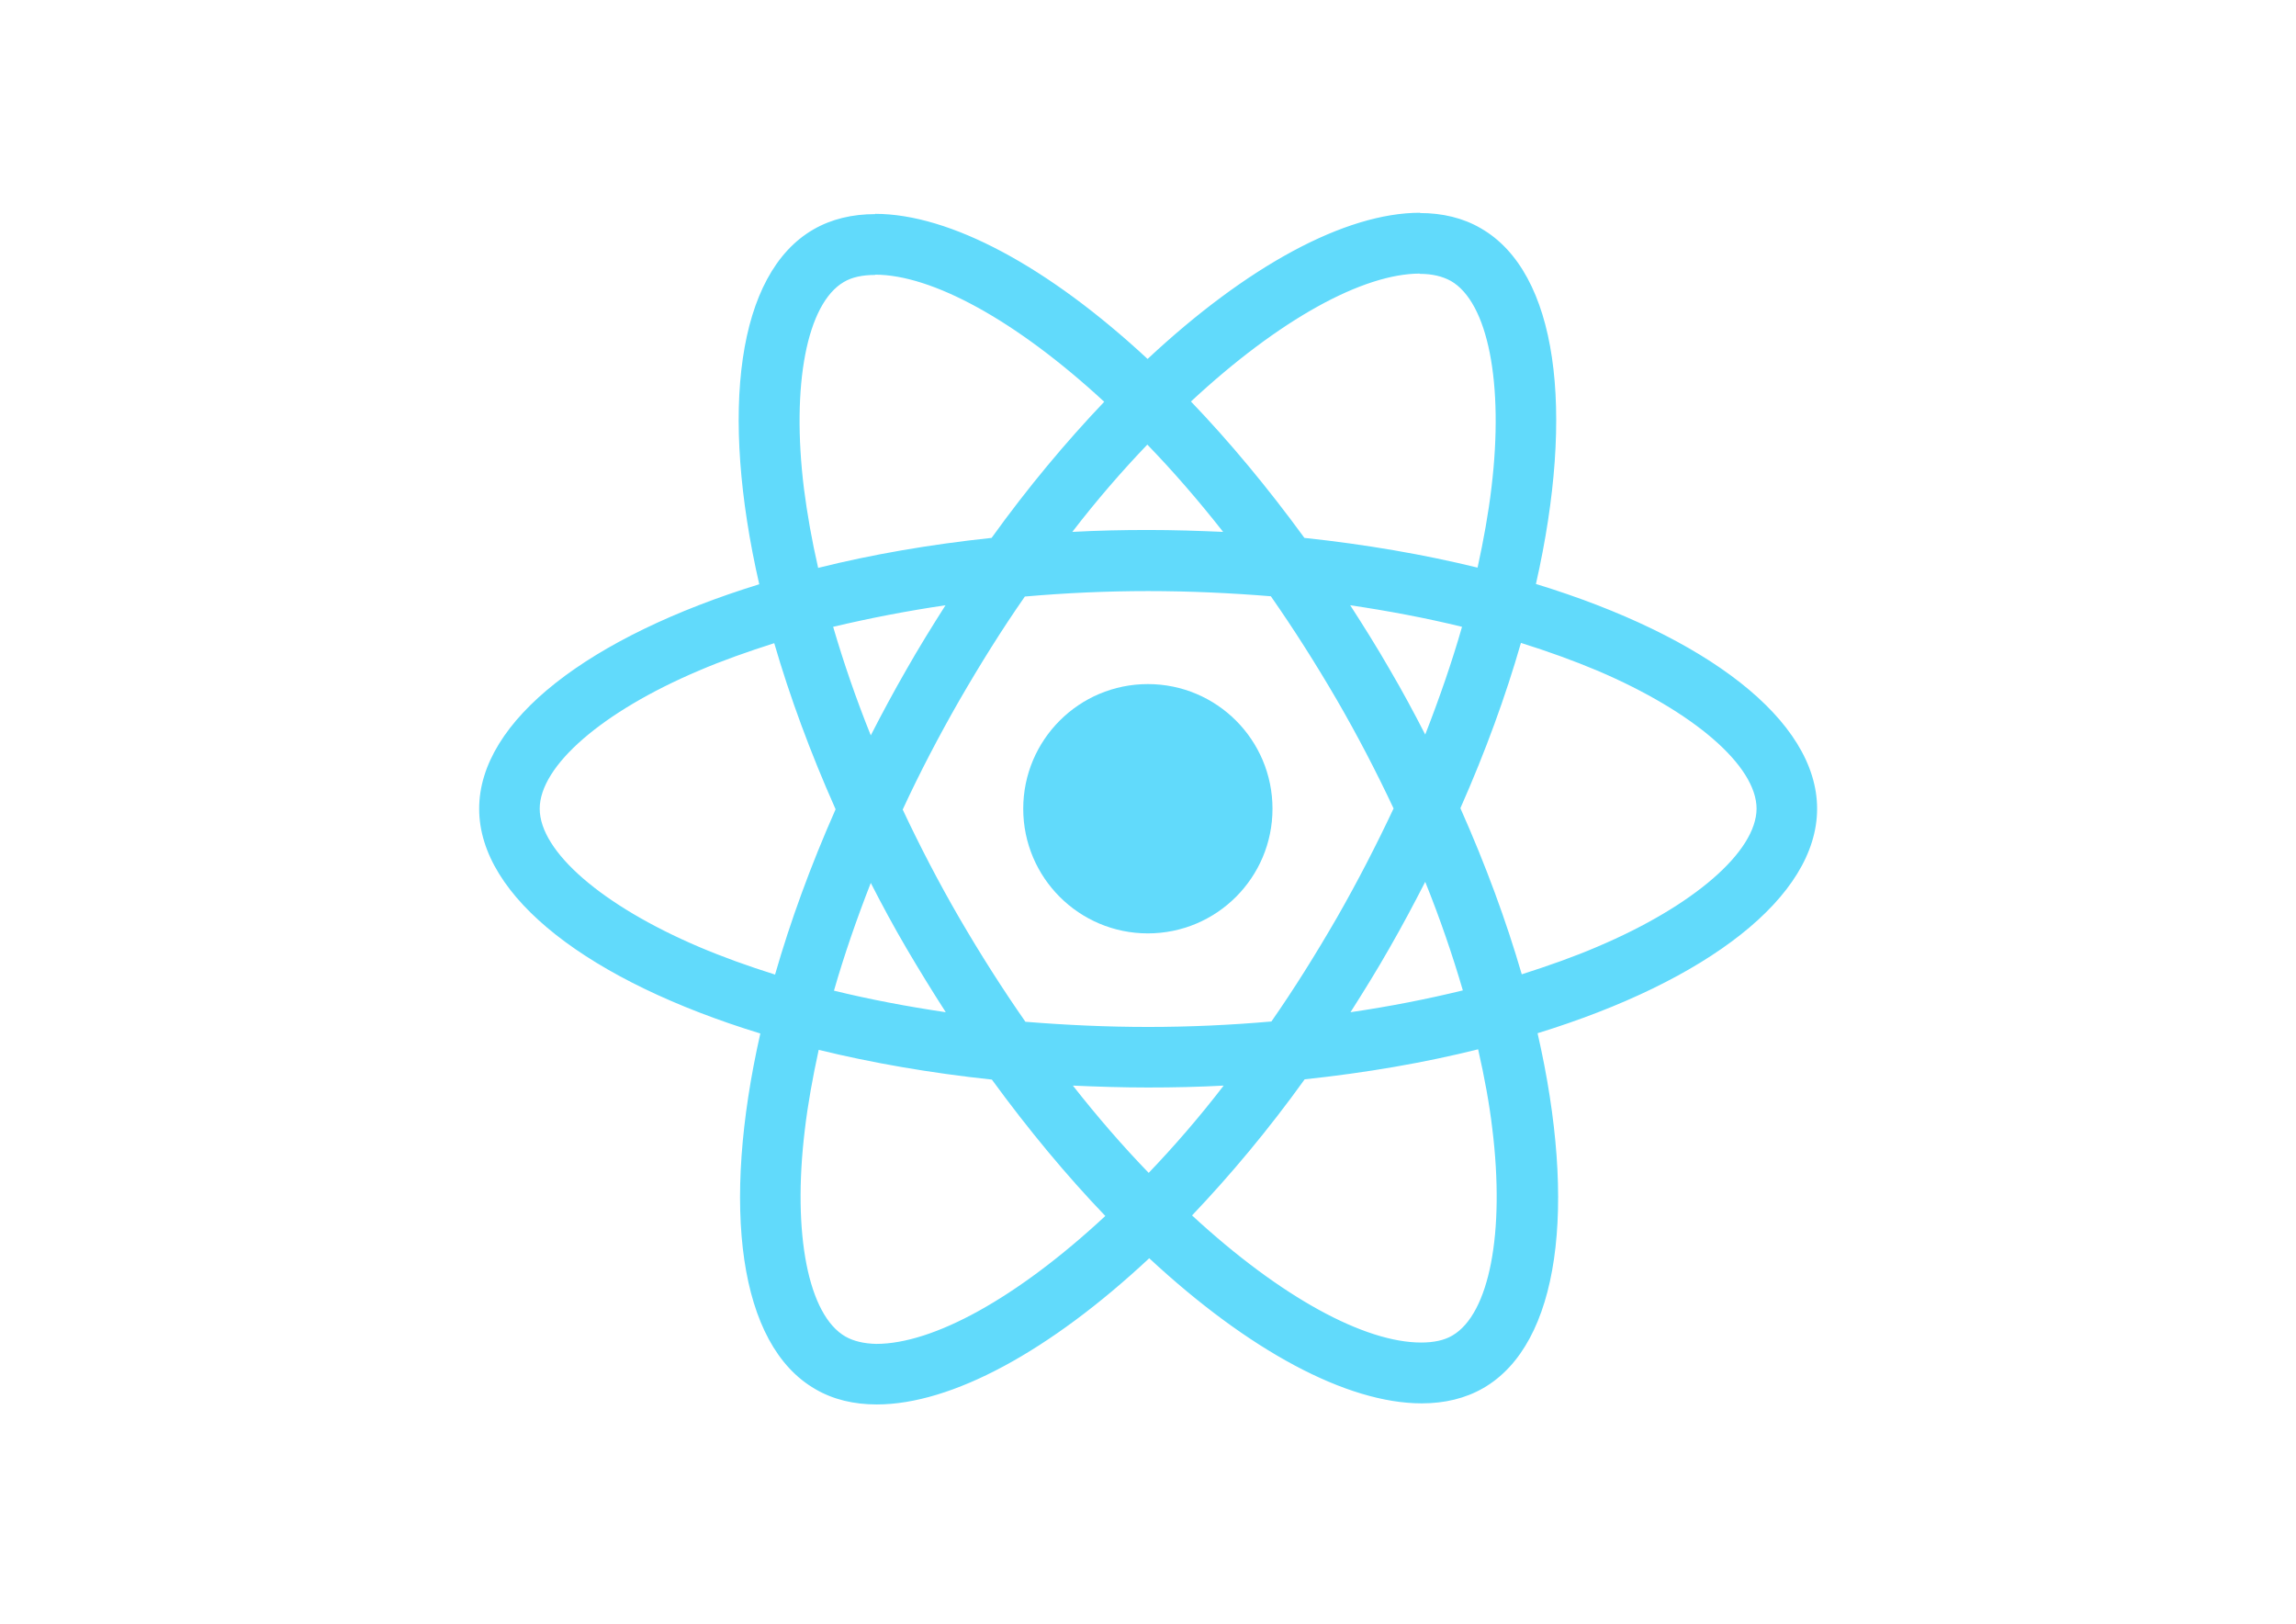
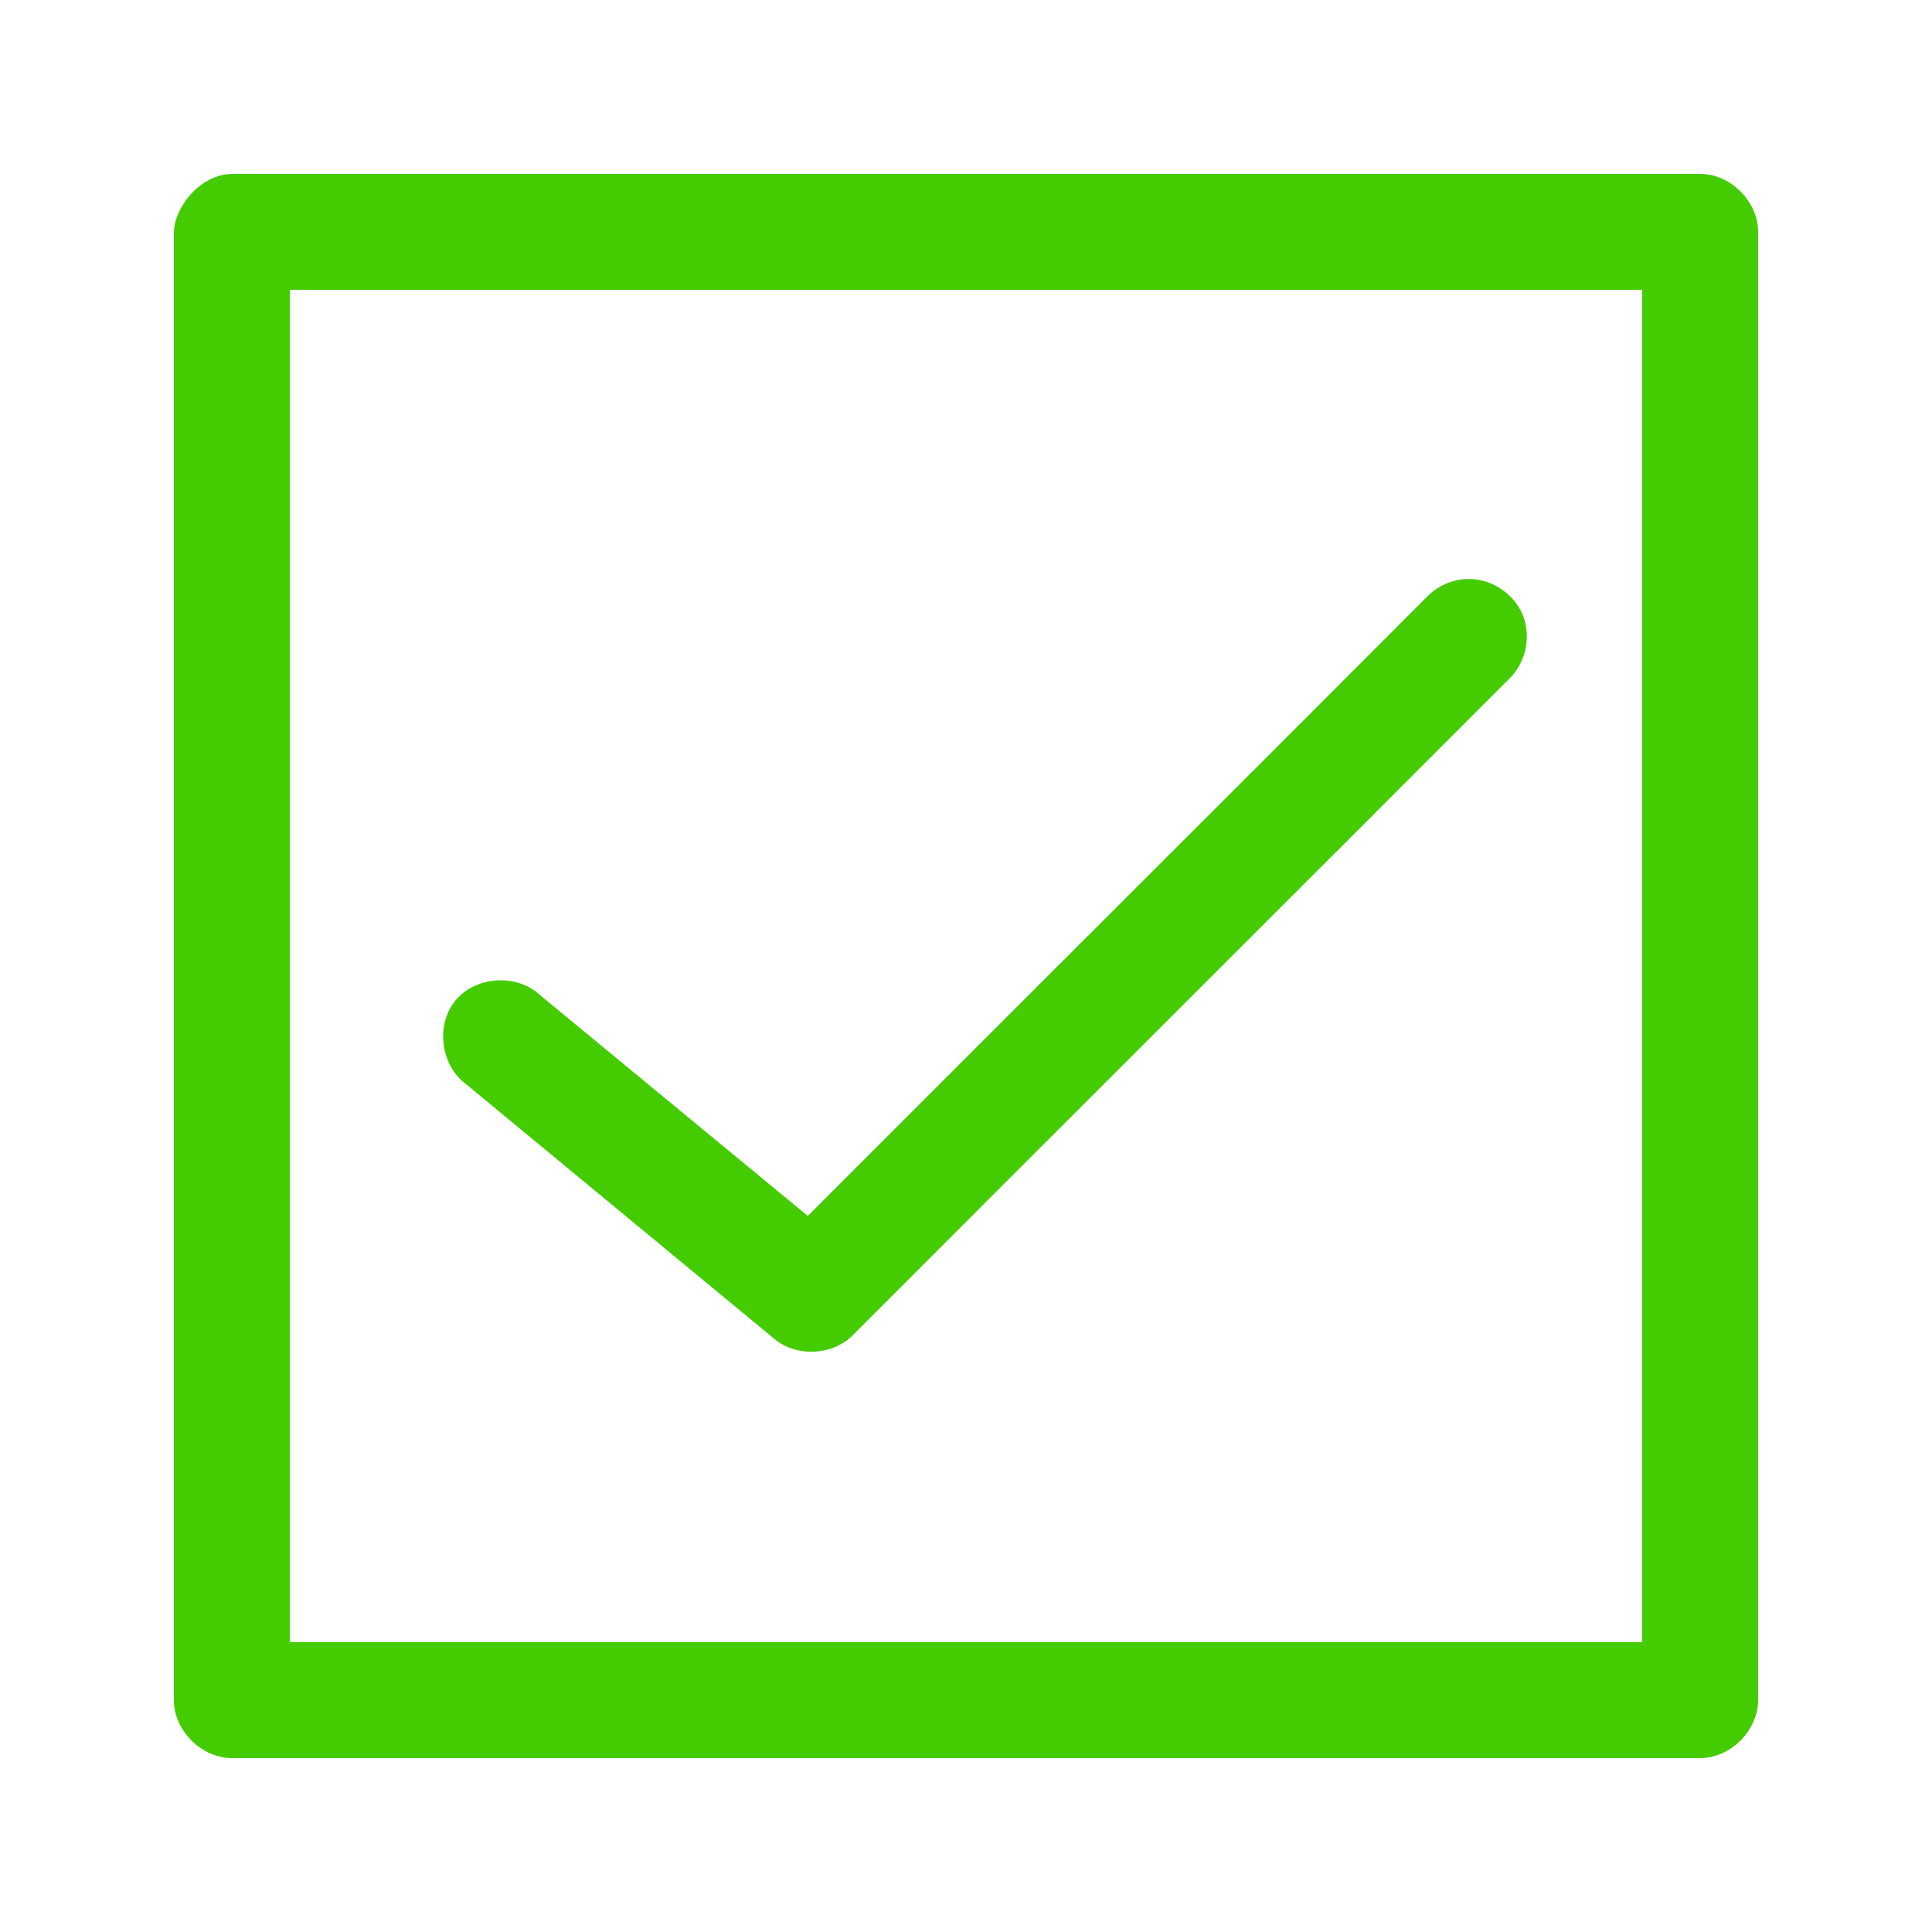
- <svg xmlns="http://www.w3.org/2000/svg" viewBox="0 0 841.9 595.3">
-   <g fill="#61DAFB">
-     <path d="M666.3 296.5c0-32.5-40.7-63.3-103.1-82.4 14.4-63.6 8-114.2-20.2-130.4-6.5-3.8-14.1-5.6-22.4-5.6v22.3c4.6 0 8.3.9 11.4 2.6 13.6 7.8 19.5 37.5 14.9 75.7-1.1 9.4-2.9 19.3-5.1 29.4-19.6-4.8-41-8.5-63.5-10.9-13.5-18.5-27.5-35.3-41.6-50 32.6-30.3 63.2-46.9 84-46.9V78c-27.5 0-63.5 19.6-99.9 53.6-36.4-33.8-72.4-53.2-99.9-53.2v22.3c20.7 0 51.4 16.5 84 46.6-14 14.7-28 31.4-41.3 49.9-22.6 2.4-44 6.1-63.6 11-2.3-10-4-19.7-5.2-29-4.7-38.2 1.1-67.9 14.6-75.8 3-1.8 6.9-2.6 11.5-2.6V78.5c-8.4 0-16 1.8-22.6 5.6-28.1 16.2-34.4 66.7-19.9 130.1-62.2 19.2-102.7 49.9-102.7 82.3 0 32.5 40.7 63.3 103.1 82.4-14.4 63.6-8 114.2 20.2 130.4 6.5 3.8 14.1 5.6 22.5 5.6 27.5 0 63.5-19.6 99.9-53.6 36.4 33.8 72.4 53.2 99.9 53.2 8.4 0 16-1.8 22.6-5.6 28.1-16.2 34.4-66.7 19.9-130.1 62-19.1 102.5-49.9 102.5-82.3zm-130.2-66.7c-3.7 12.9-8.3 26.2-13.5 39.5-4.1-8-8.4-16-13.1-24-4.6-8-9.5-15.8-14.4-23.4 14.2 2.1 27.9 4.7 41 7.9zm-45.8 106.5c-7.8 13.5-15.8 26.3-24.1 38.2-14.9 1.3-30 2-45.2 2-15.1 0-30.2-.7-45-1.9-8.3-11.9-16.4-24.6-24.2-38-7.6-13.1-14.5-26.4-20.8-39.8 6.2-13.4 13.2-26.8 20.7-39.9 7.8-13.5 15.8-26.3 24.1-38.2 14.9-1.3 30-2 45.2-2 15.1 0 30.2.7 45 1.9 8.3 11.9 16.4 24.6 24.2 38 7.6 13.1 14.5 26.4 20.8 39.8-6.3 13.4-13.2 26.8-20.7 39.9zm32.3-13c5.4 13.4 10 26.8 13.8 39.8-13.1 3.2-26.9 5.9-41.2 8 4.9-7.7 9.8-15.6 14.4-23.7 4.6-8 8.9-16.1 13-24.1zM421.2 430c-9.3-9.6-18.6-20.3-27.8-32 9 .4 18.2.7 27.5.7 9.4 0 18.7-.2 27.8-.7-9 11.7-18.3 22.4-27.5 32zm-74.4-58.9c-14.2-2.1-27.9-4.7-41-7.9 3.7-12.9 8.3-26.2 13.5-39.5 4.1 8 8.4 16 13.1 24 4.7 8 9.5 15.8 14.4 23.4zM420.7 163c9.3 9.6 18.6 20.3 27.8 32-9-.4-18.2-.7-27.5-.7-9.4 0-18.7.2-27.8.7 9-11.7 18.3-22.4 27.5-32zm-74 58.9c-4.9 7.7-9.8 15.6-14.4 23.7-4.6 8-8.9 16-13 24-5.4-13.4-10-26.8-13.8-39.8 13.1-3.1 26.9-5.8 41.2-7.9zm-90.5 125.2c-35.4-15.1-58.3-34.9-58.3-50.6 0-15.7 22.9-35.6 58.3-50.6 8.6-3.7 18-7 27.7-10.1 5.7 19.6 13.2 40 22.5 60.9-9.2 20.8-16.6 41.1-22.2 60.6-9.9-3.1-19.3-6.5-28-10.2zM310 490c-13.6-7.8-19.5-37.5-14.9-75.7 1.1-9.4 2.9-19.3 5.1-29.4 19.6 4.8 41 8.5 63.5 10.9 13.5 18.5 27.5 35.3 41.6 50-32.6 30.3-63.2 46.9-84 46.9-4.5-.1-8.3-1-11.3-2.7zm237.2-76.2c4.7 38.2-1.1 67.9-14.6 75.8-3 1.8-6.9 2.6-11.5 2.6-20.7 0-51.4-16.5-84-46.6 14-14.7 28-31.4 41.3-49.9 22.6-2.4 44-6.1 63.6-11 2.3 10.1 4.1 19.8 5.2 29.1zm38.5-66.7c-8.6 3.7-18 7-27.7 10.1-5.7-19.6-13.2-40-22.5-60.9 9.2-20.8 16.6-41.1 22.2-60.6 9.9 3.1 19.3 6.5 28.1 10.2 35.4 15.1 58.3 34.9 58.3 50.6-.1 15.7-23 35.6-58.4 50.6zM320.8 78.4z" />
-     <circle cx="420.9" cy="296.5" r="45.7" />
-     <path d="M520.5 78.1z" />
+ <svg xmlns="http://www.w3.org/2000/svg" version="1.1" x="0px" y="0px" viewBox="0 0 100 100">
+   <g transform="translate(0,-952.3622)">
+     <path style="text-indent:0;text-transform:none;direction:ltr;block-progression:tb;baseline-shift:baseline;color:#44cc00;enable-background:accumulate;" d="m 9,964.362 0,76 c 1.6e-4,1.571 1.429,3 3,3 l 76,0 c 1.571,-2e-4 3,-1.429 3,-3 l 0,-76 c -1.59e-4,-1.571 -1.429,-3 -3,-3 l -76,0 c -1.66,0.035 -2.967,1.736 -3,3 z m 6,3 70,0 0,70 -70,0 z m 60.938,14.969 c -0.769,0.022 -1.526,0.355 -2.062,0.906 -10.054,10.076 -21.797,21.782 -32.063,32.063 l -13.906,-11.469 c -1.199,-1.088 -3.302,-0.936 -4.331,0.313 -1.03,1.249 -0.777,3.343 0.519,4.312 l 16,13.219 c 1.137,0.941 2.987,0.854 4.031,-0.188 10.662,-10.685 23.329,-23.306 34,-34 0.866,-0.837 1.147,-2.221 0.677,-3.329 -0.47,-1.108 -1.662,-1.868 -2.865,-1.827 z" fill="#44cc00" fill-opacity="1" stroke="none" />
  </g>
</svg>
